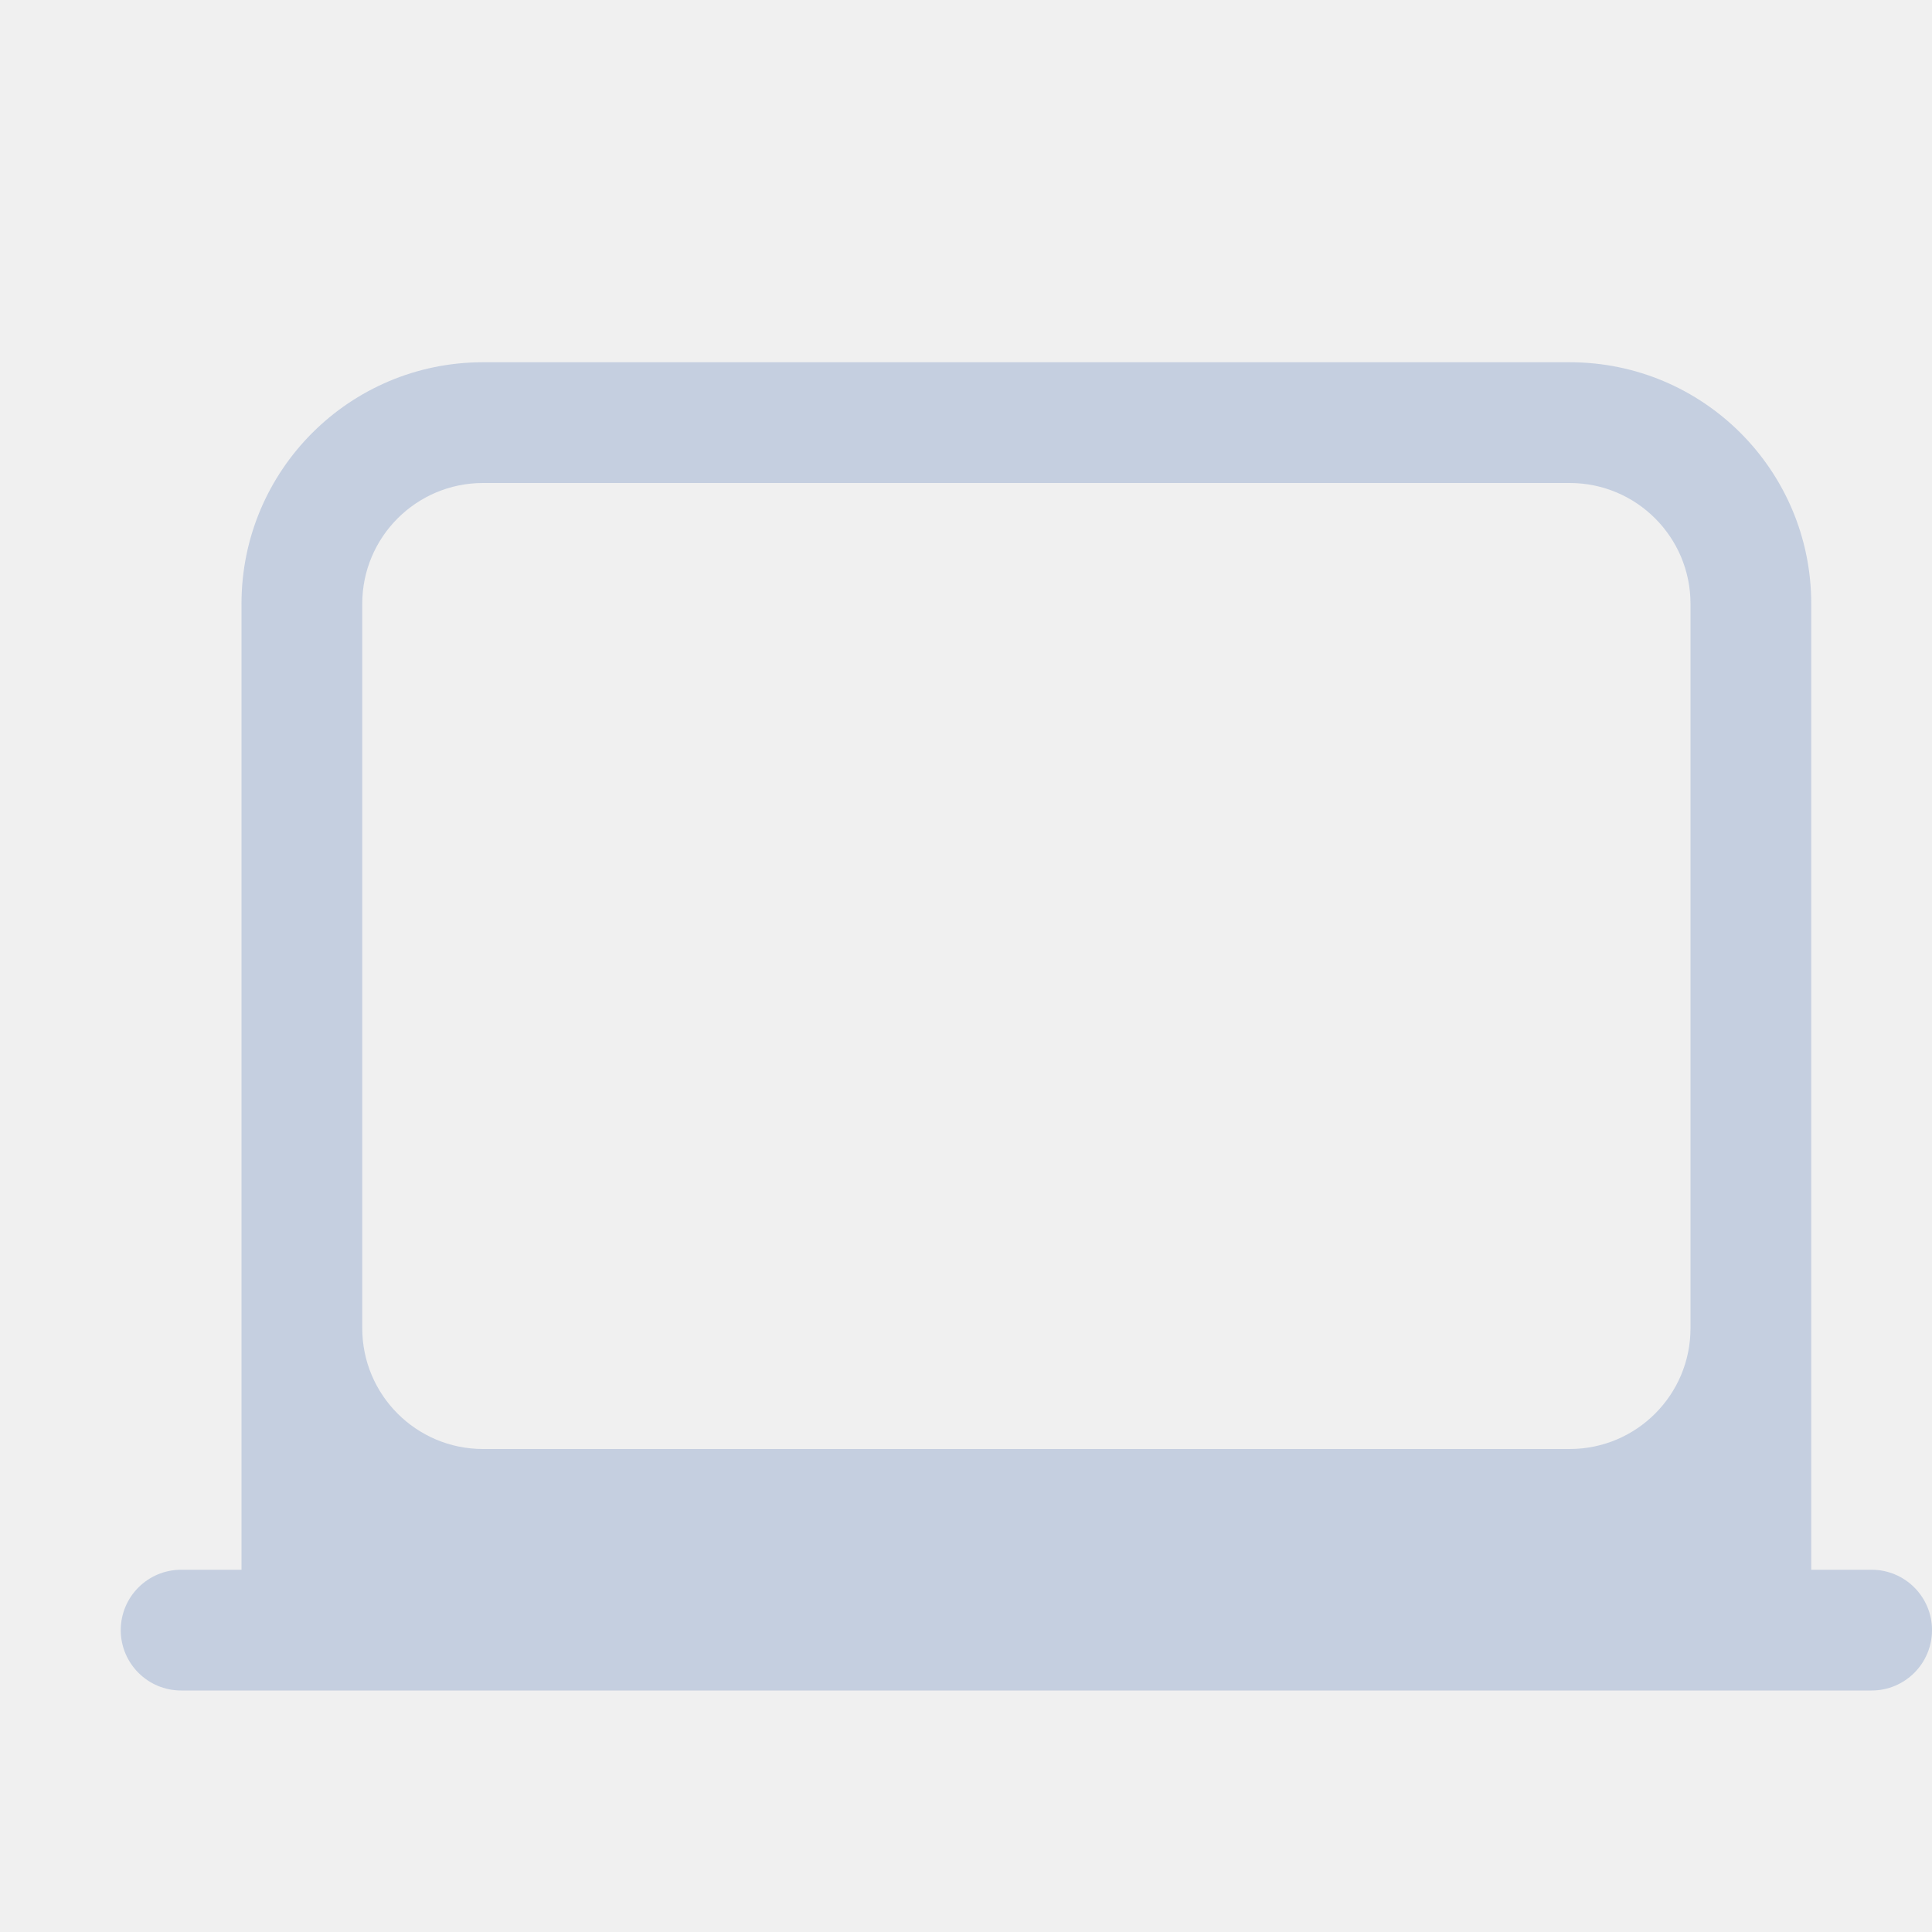
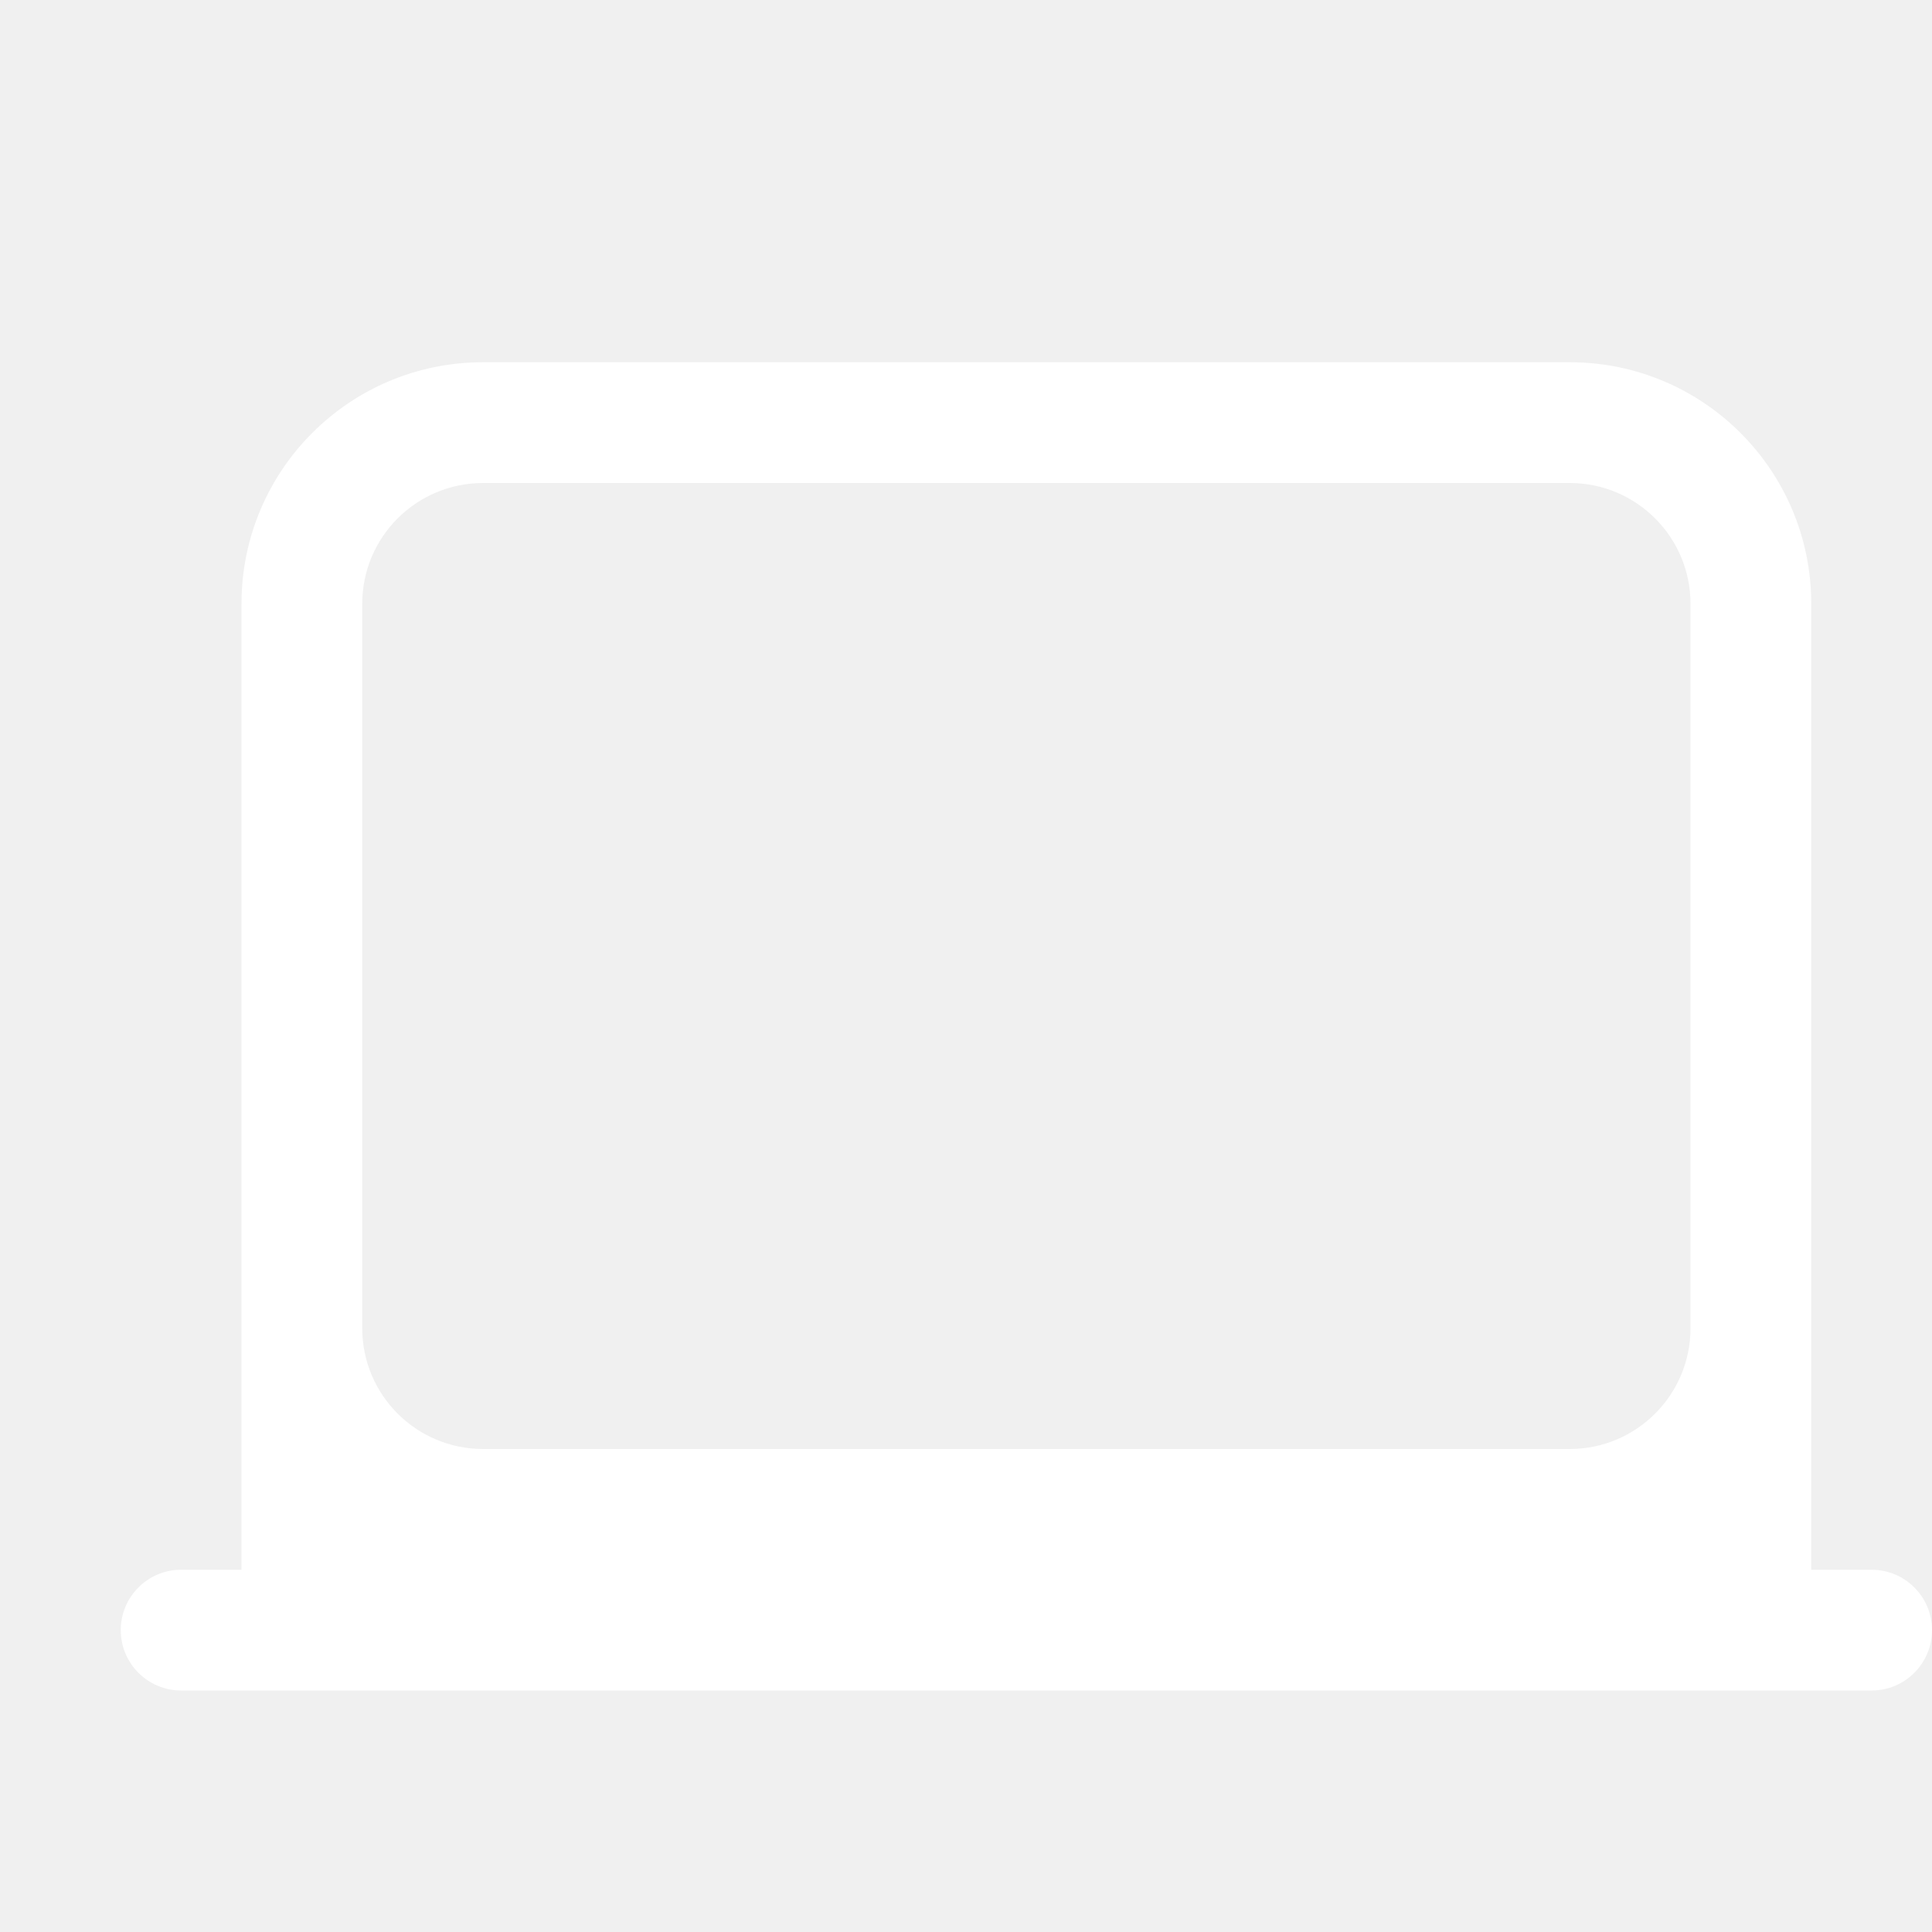
- <svg xmlns="http://www.w3.org/2000/svg" width="16" height="16" viewBox="0 0 16 16">
-   <path fill="#C5CFE0" fill-rule="evenodd" d="M13,3 C14.105,3 15,3.895 15,5 L15,13 L15.5,13 C15.776,13 16,13.224 16,13.5 C16,13.776 15.776,14 15.5,14 L1.5,14 C1.224,14 1,13.776 1,13.5 C1,13.224 1.224,13 1.5,13 L2,13 L2,5 C2,3.895 2.895,3 4,3 L13,3 Z M13,4 L4,4 C3.448,4 3,4.448 3,5 L3,5 L3,11 C3,11.552 3.448,12 4,12 L4,12 L13,12 C13.552,12 14,11.552 14,11 L14,11 L14,5 C14,4.448 13.552,4 13,4 L13,4 Z" />
+ <svg xmlns="http://www.w3.org/2000/svg" width="16px" height="16px" viewBox="0 0 16 16" version="1.1">
+   <g id="buletooth_laptop_dark" stroke="none" stroke-width="1" fill="none" fill-rule="evenodd">
+     <path d="M13,3 C14.105,3 15,3.895 15,5 L15,13 L15.5,13 C15.776,13 16,13.224 16,13.5 C16,13.776 15.776,14 15.5,14 L1.5,14 C1.224,14 1,13.776 1,13.5 C1,13.224 1.224,13 1.5,13 L2,13 L2,5 C2,3.895 2.895,3 4,3 L13,3 Z M13,4 L4,4 C3.448,4 3,4.448 3,5 L3,5 L3,11 C3,11.552 3.448,12 4,12 L4,12 L13,12 C13.552,12 14,11.552 14,11 L14,11 L14,5 C14,4.448 13.552,4 13,4 L13,4 Z" id="形状结合" fill="#FFFFFF" />
+   </g>
</svg>
